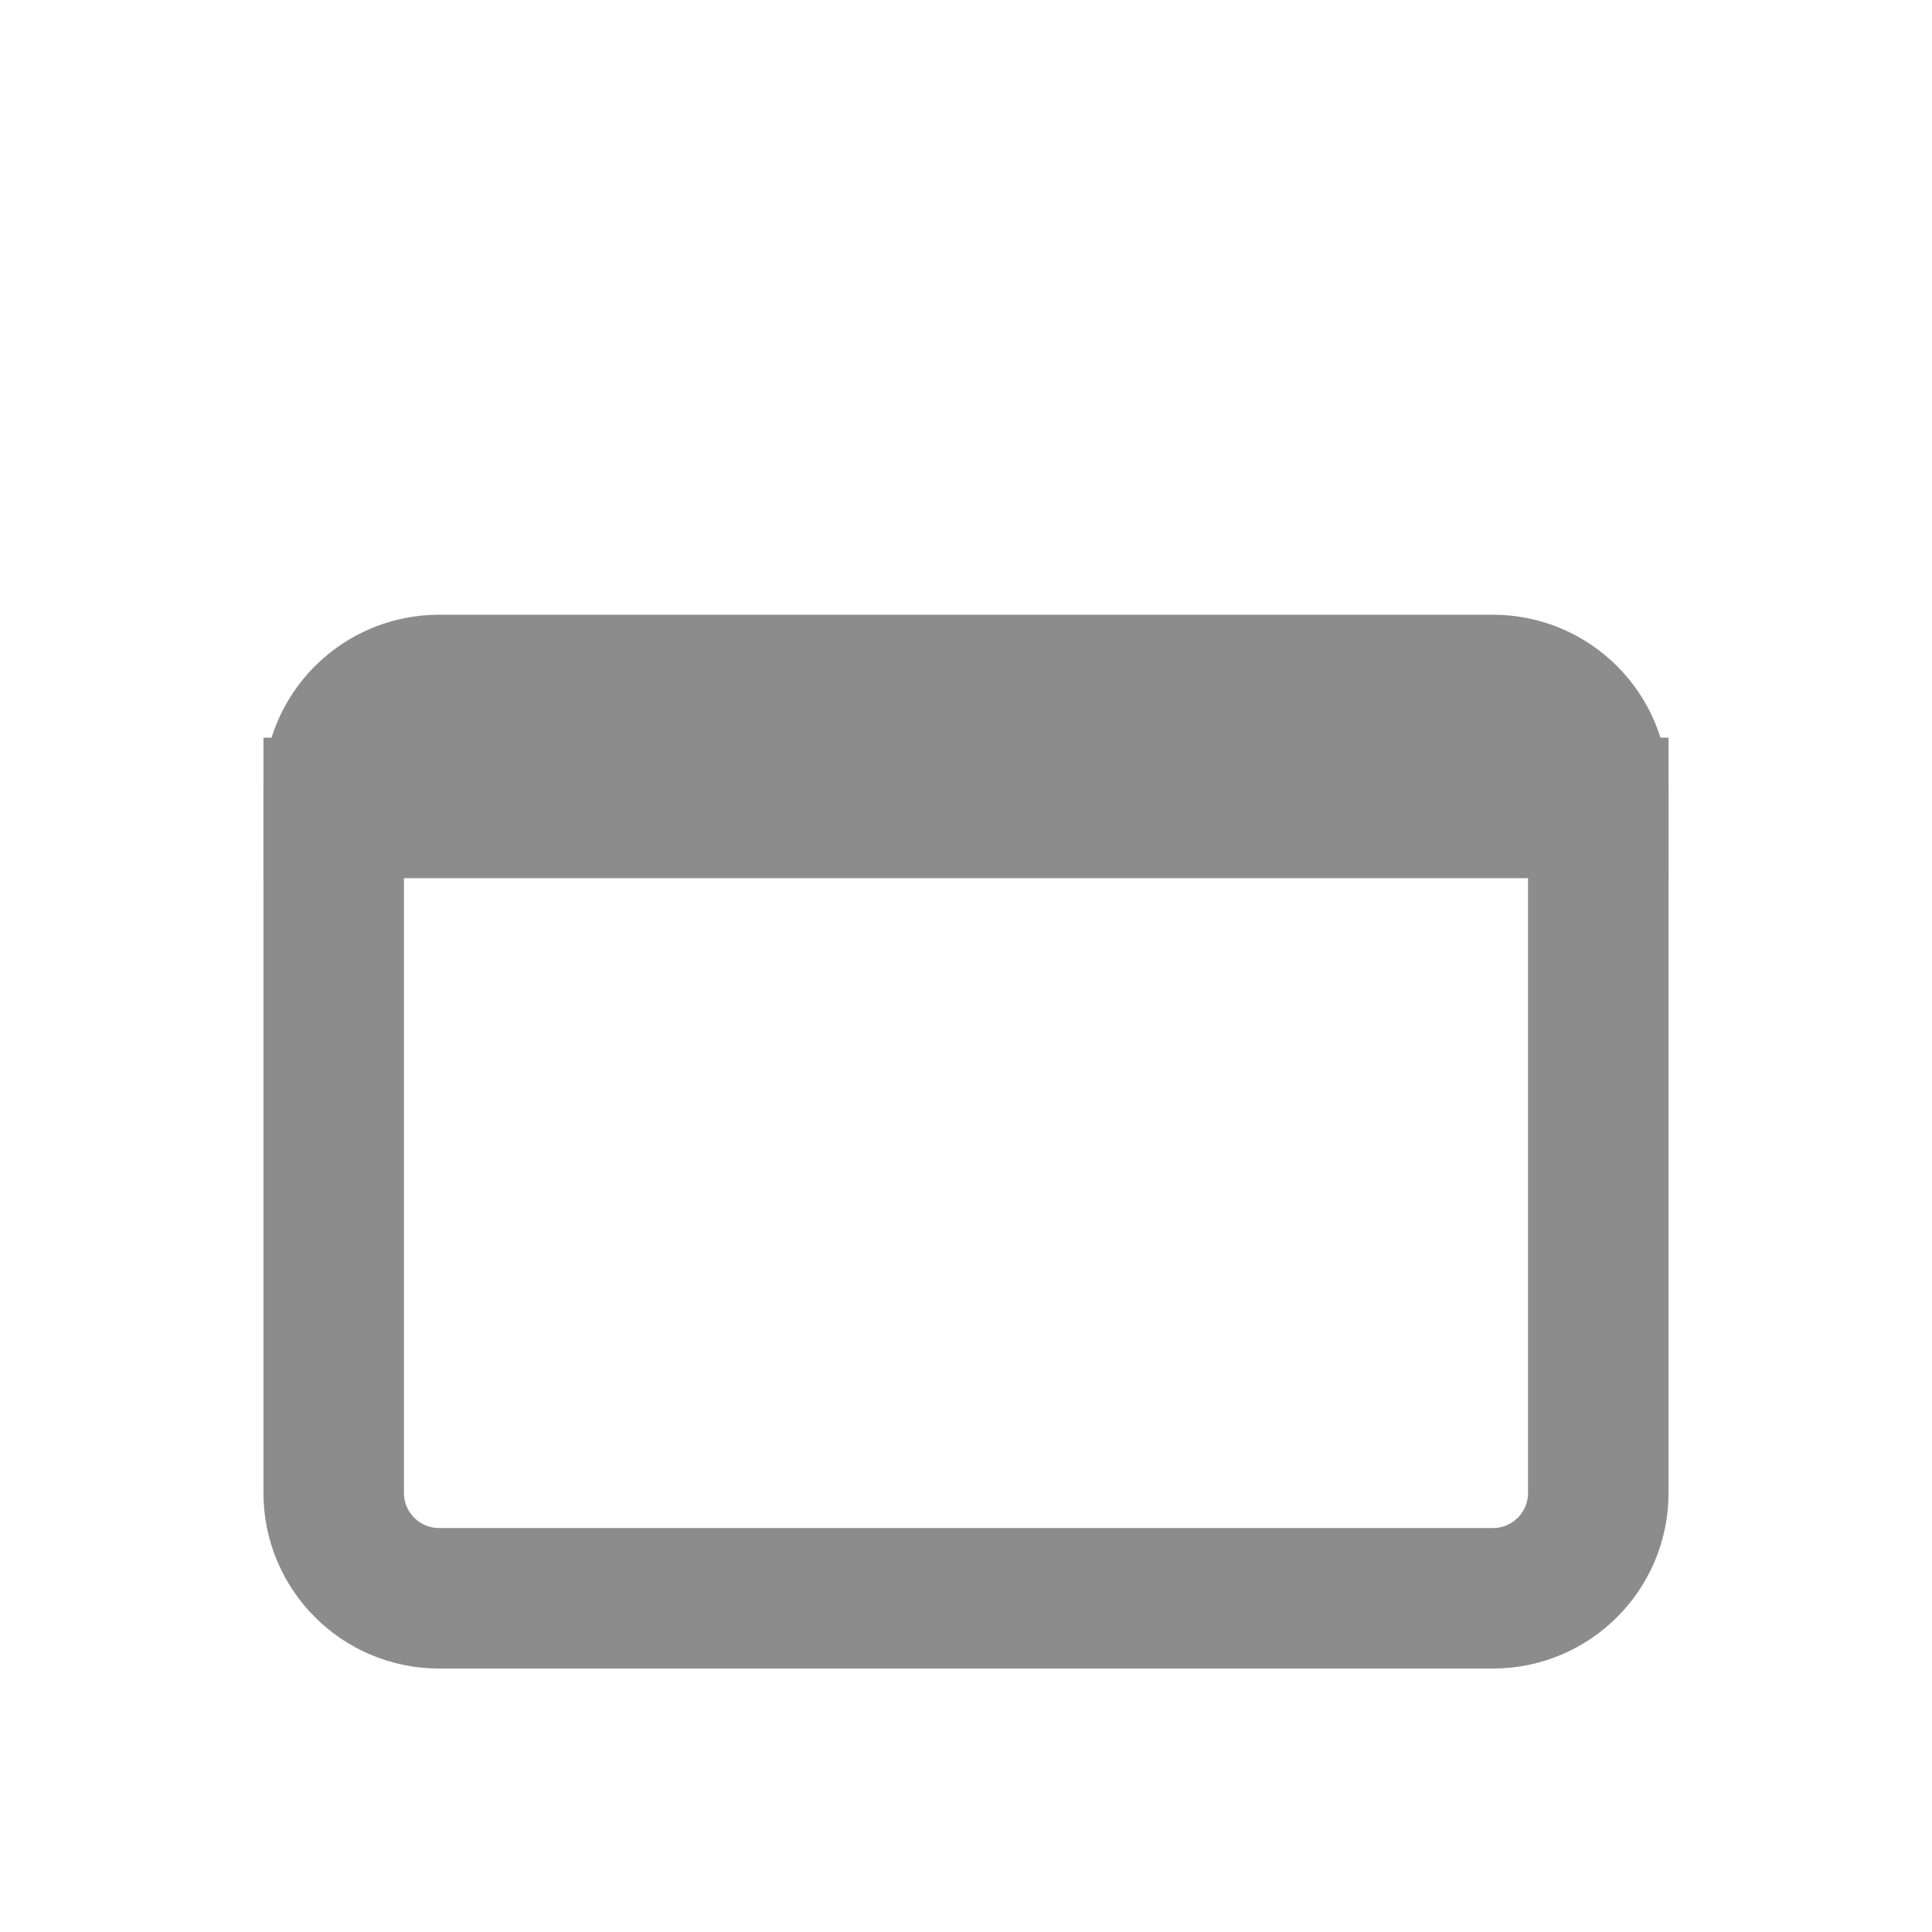
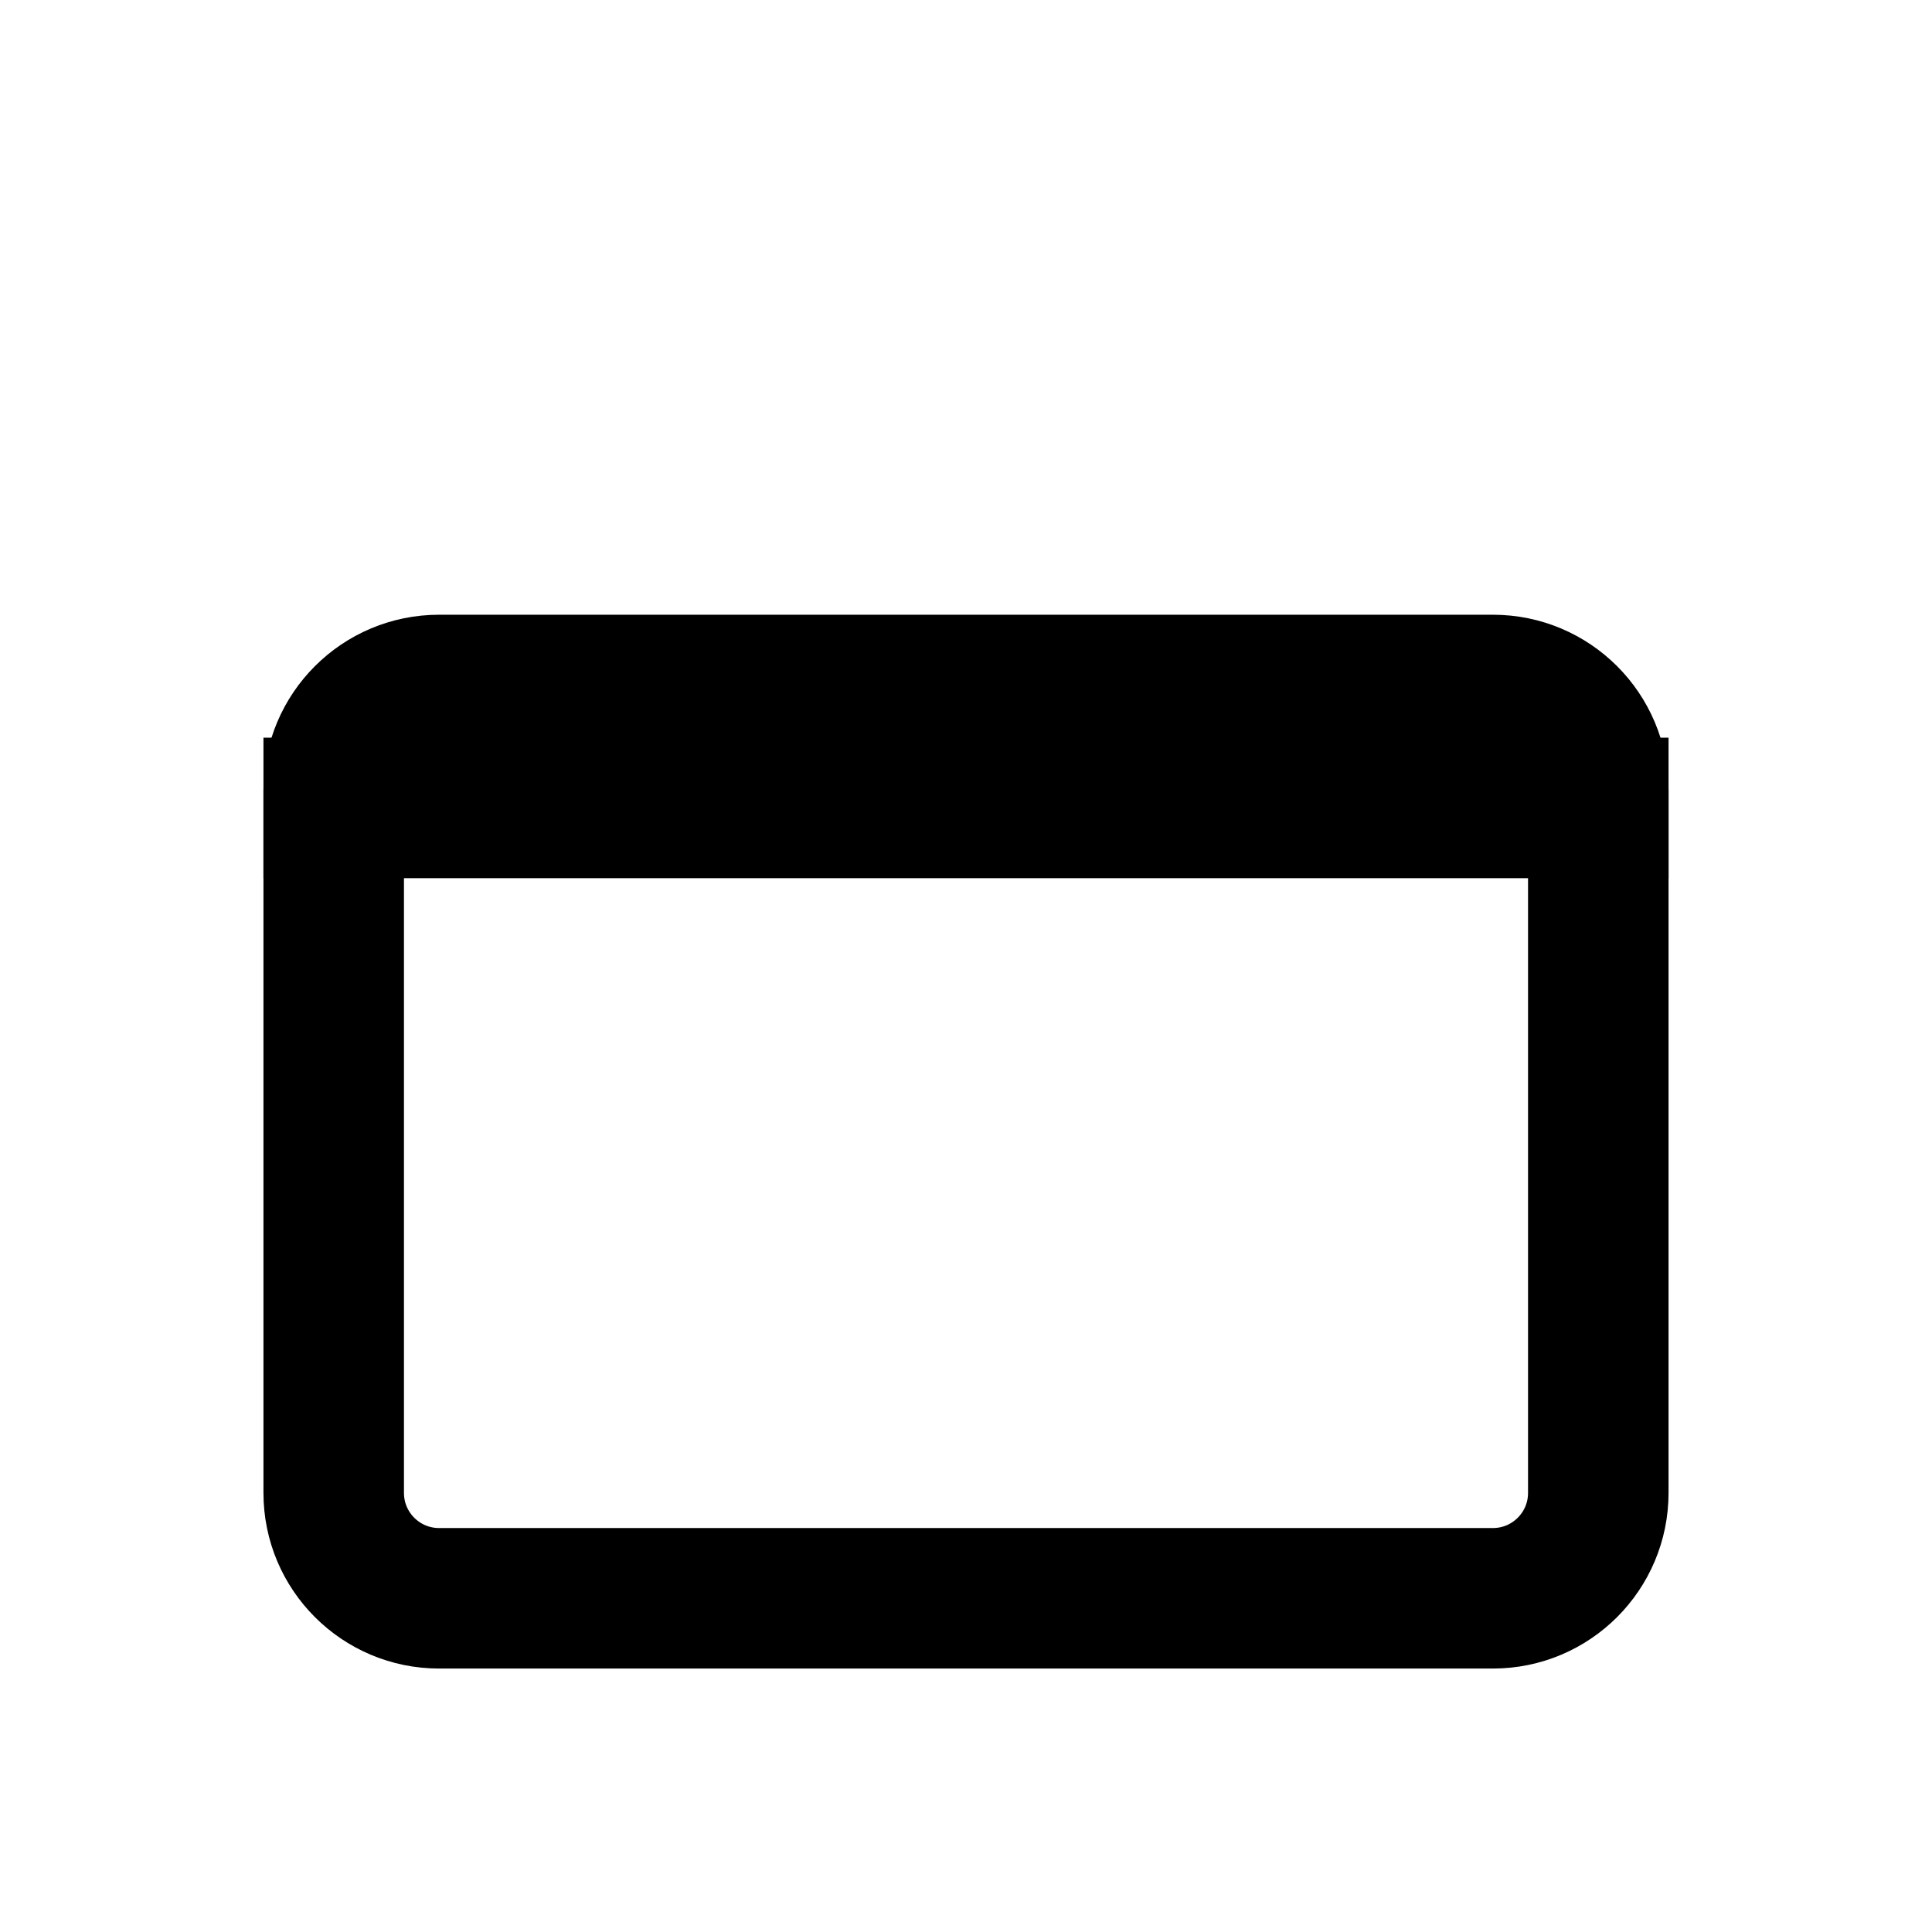
<svg xmlns="http://www.w3.org/2000/svg" preserveAspectRatio="none" overflow="visible" style="display: block;" width="22" height="22" viewBox="0 0 22 22" fill="none">
  <g id="Icon - productos">
-     <rect id="Rectangle" x="3.8" y="7.8" width="14.4" height="10.4" rx="1.2" stroke="#8C8C8C" stroke-width="1.6" />
-     <line id="Line" x1="3" y1="9.2" x2="19" y2="9.2" stroke="#8C8C8C" stroke-width="1.6" />
+     <rect id="Rectangle" x="3.8" y="7.8" width="14.4" height="10.4" rx="1.2" stroke="currentColor" stroke-width="1.6" />
+     <line id="Line" x1="3" y1="9.2" x2="19" y2="9.2" stroke="currentColor" stroke-width="1.6" />
  </g>
</svg>
